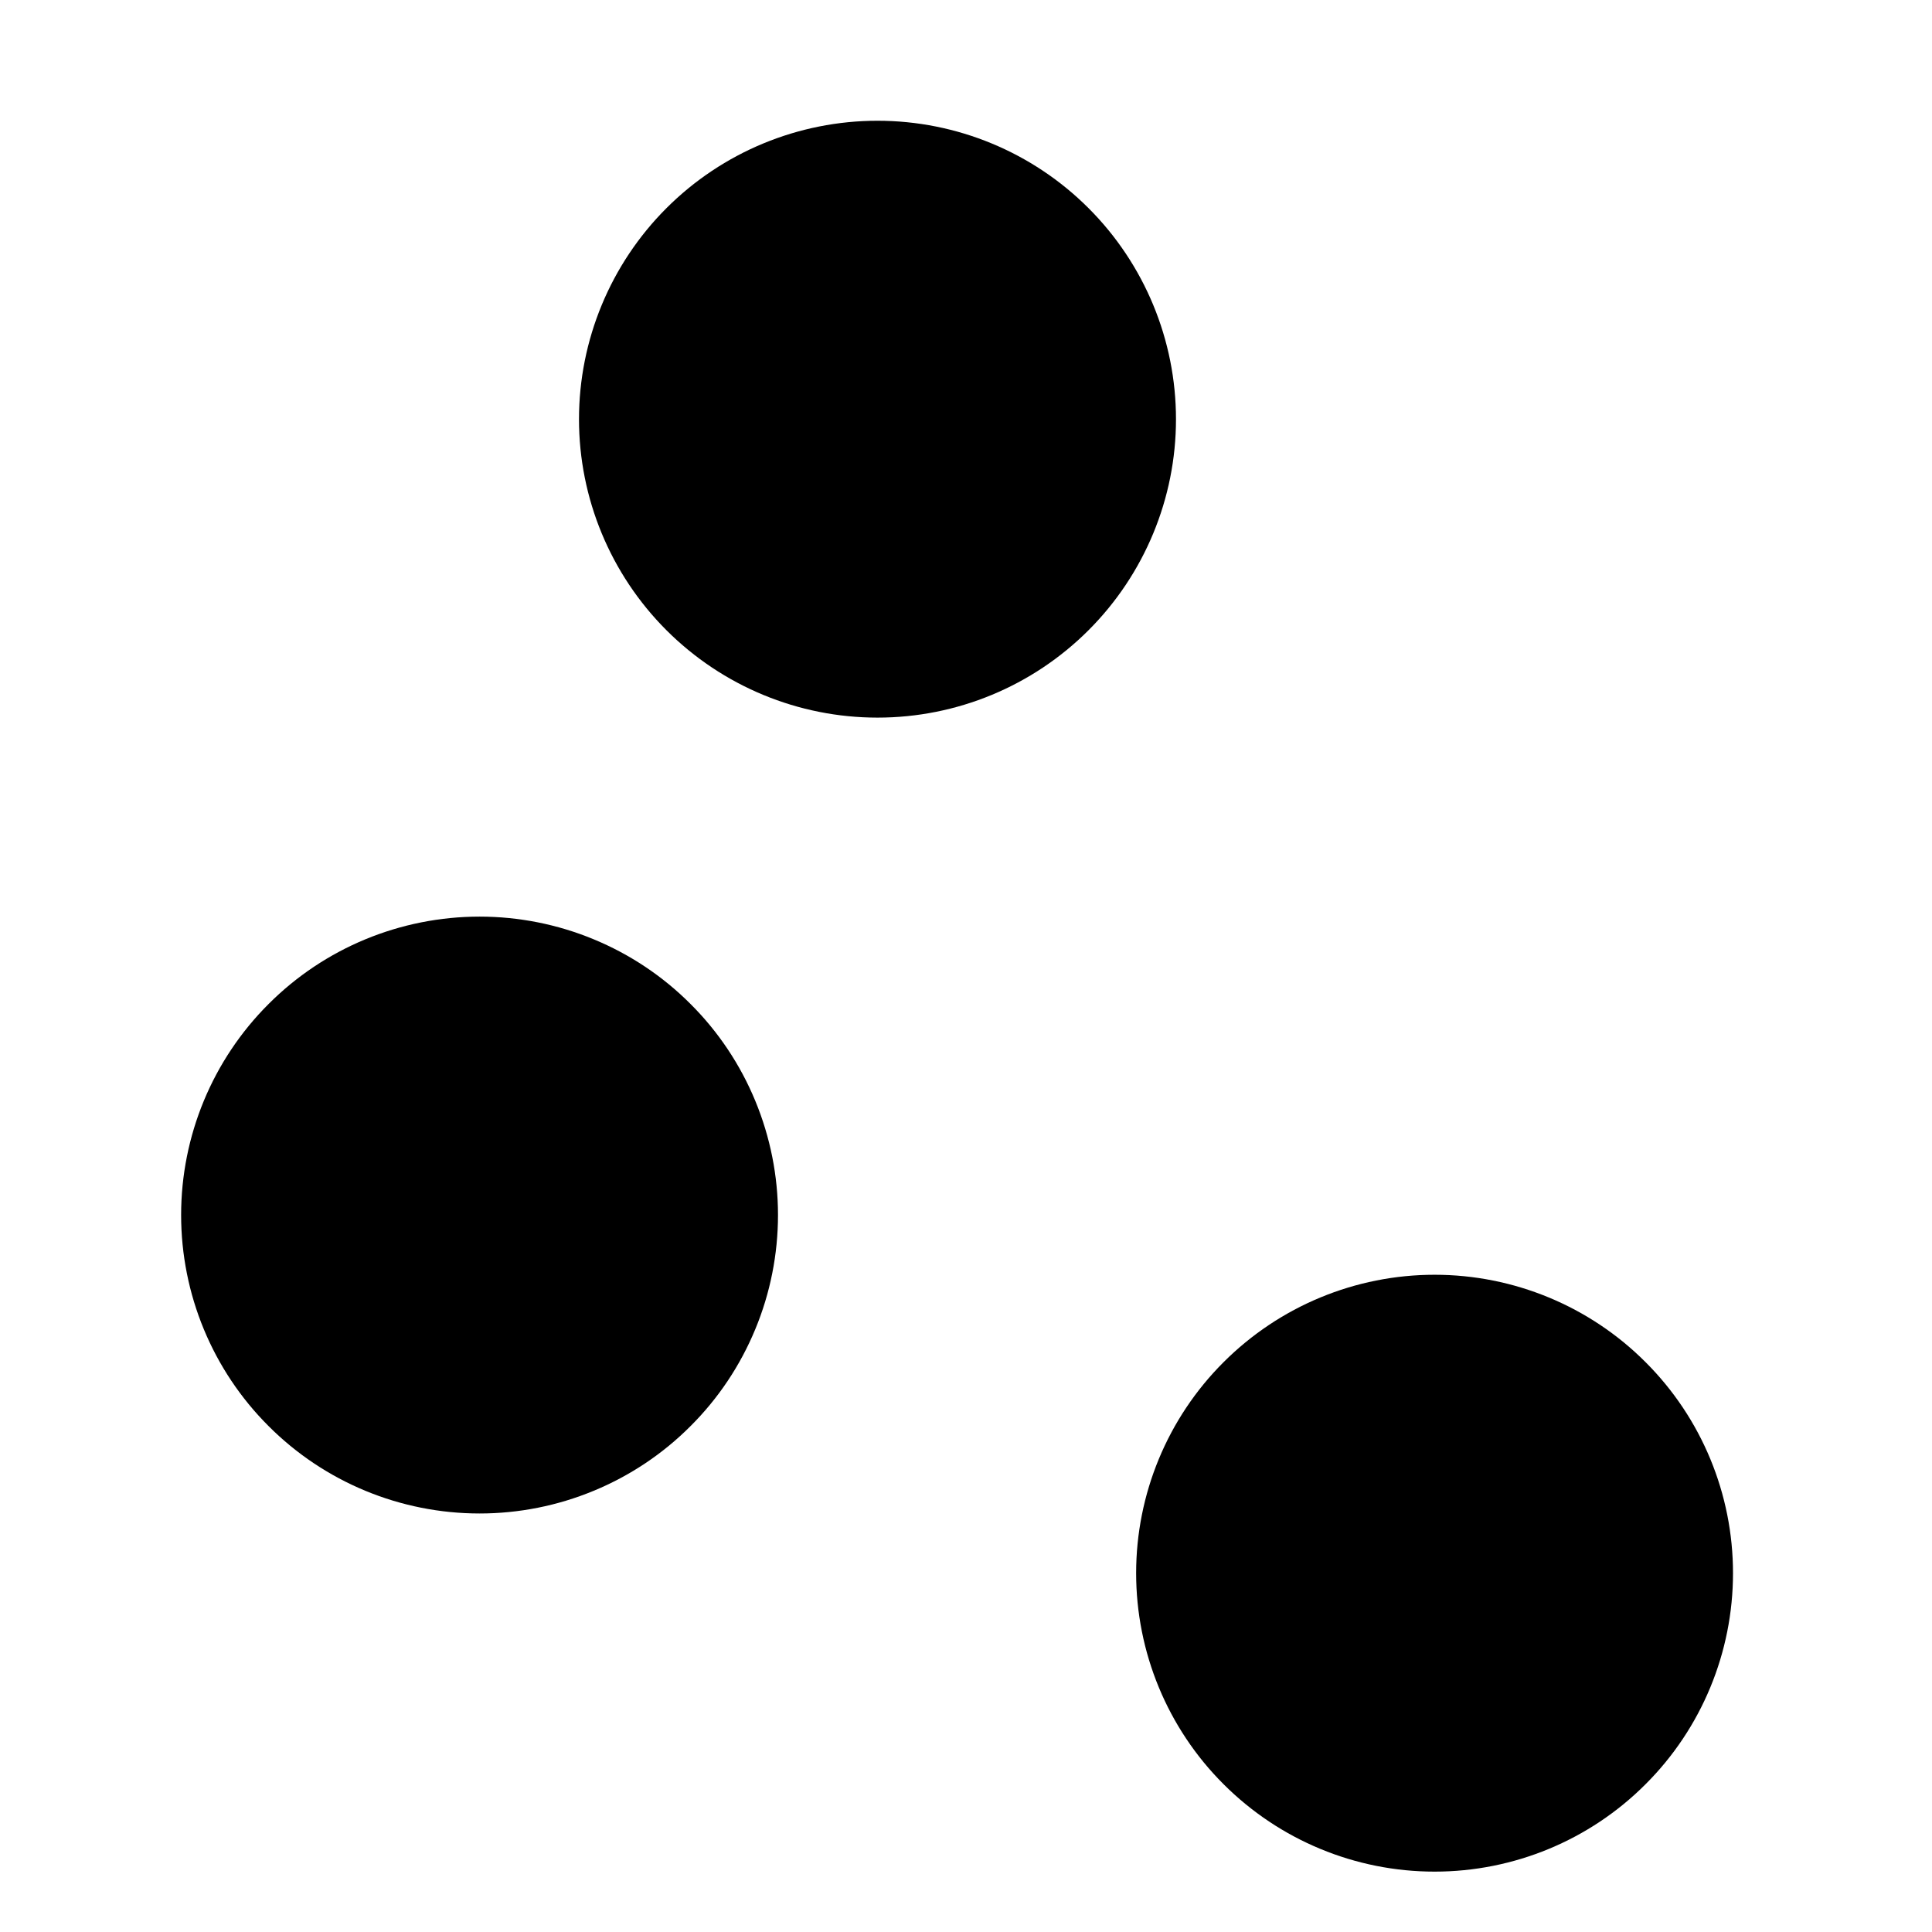
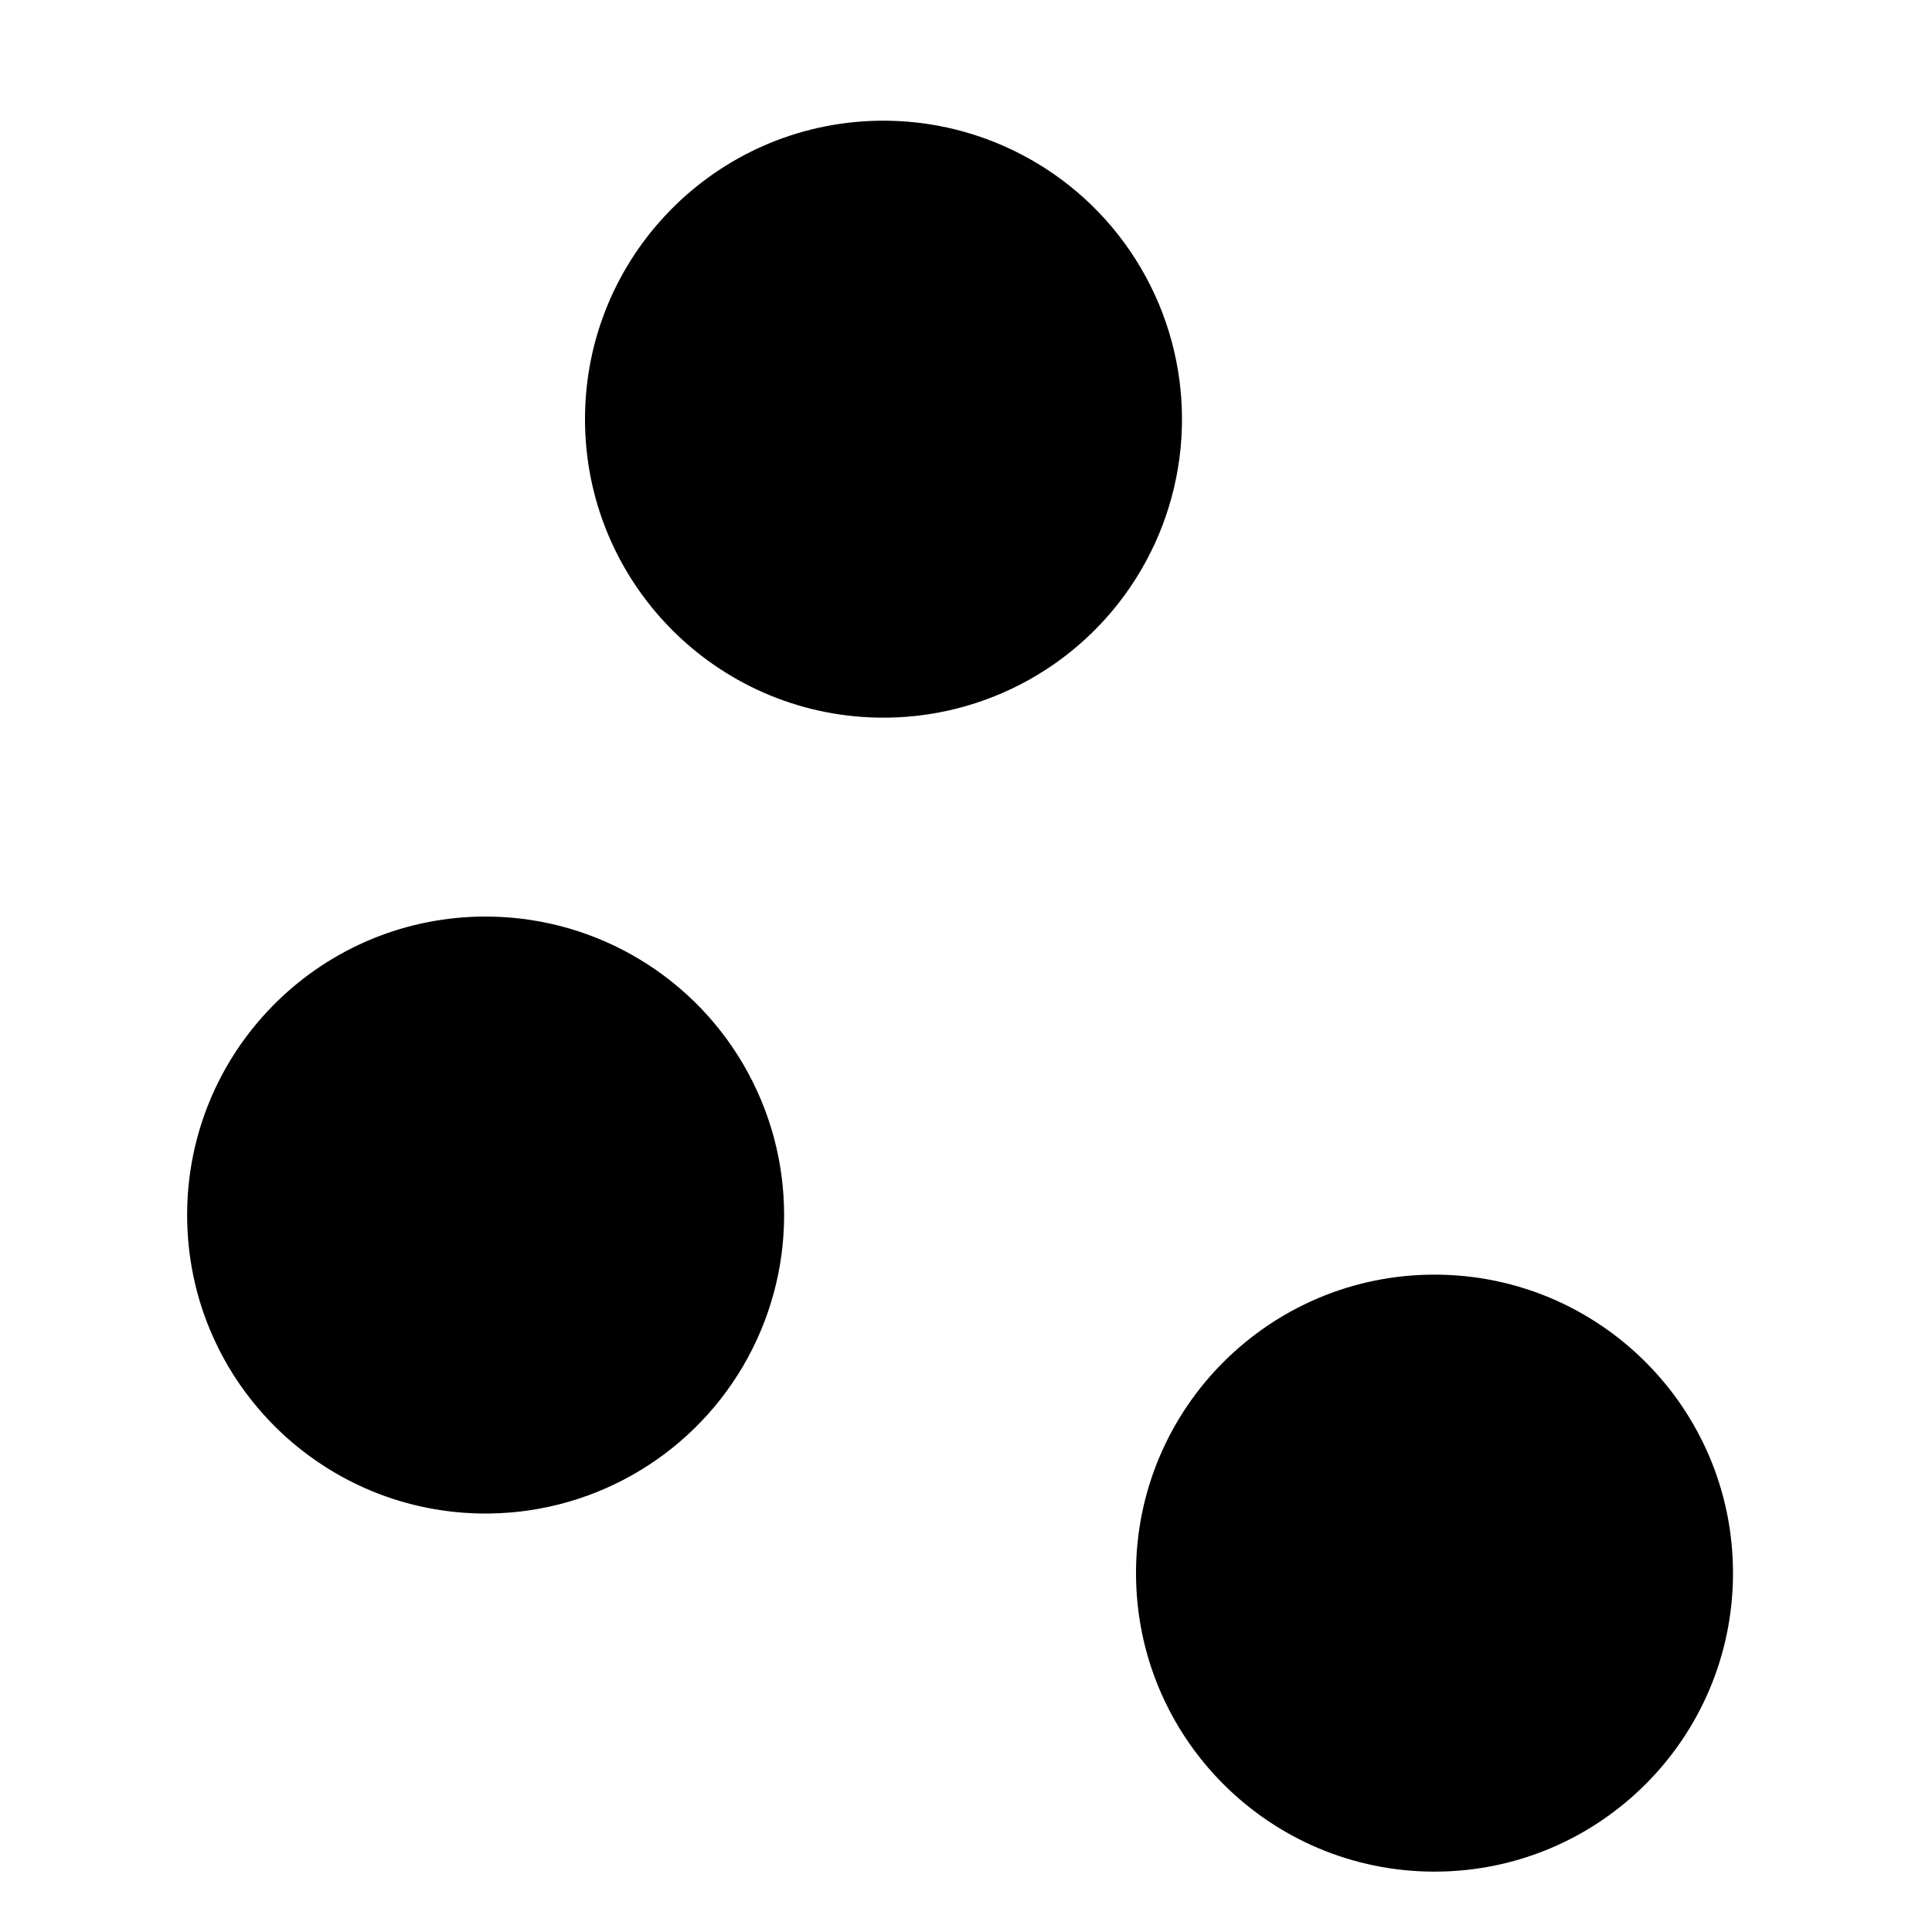
<svg xmlns="http://www.w3.org/2000/svg" width="16" height="16" viewBox="0 0 16 16">
-   <g id="scatter-chart-solid">
-     <g id="Vector">
-       <path d="M3.972 12.534C4.296 12.534 4.618 12.47 4.917 12.346C5.217 12.222 5.49 12.04 5.719 11.81C5.949 11.581 6.131 11.308 6.255 11.008C6.379 10.709 6.443 10.387 6.443 10.062C6.443 9.738 6.379 9.417 6.255 9.117C6.131 8.817 5.949 8.544 5.719 8.315C5.49 8.085 5.217 7.903 4.917 7.779C4.618 7.655 4.296 7.591 3.972 7.591C3.316 7.591 2.687 7.851 2.224 8.315C1.76 8.778 1.5 9.407 1.5 10.062C1.5 10.718 1.76 11.347 2.224 11.81C2.687 12.274 3.316 12.534 3.972 12.534Z" fill="black" />
-       <path d="M7.267 5.943C7.923 5.943 8.551 5.683 9.015 5.219C9.478 4.756 9.739 4.127 9.739 3.472C9.739 2.816 9.478 2.187 9.015 1.724C8.551 1.26 7.923 1 7.267 1C6.612 1 5.983 1.26 5.519 1.724C5.056 2.187 4.795 2.816 4.795 3.472C4.795 4.127 5.056 4.756 5.519 5.219C5.983 5.683 6.612 5.943 7.267 5.943Z" fill="black" />
-       <path d="M11.881 15.5C12.536 15.5 13.165 15.24 13.628 14.776C14.092 14.313 14.352 13.684 14.352 13.028C14.352 12.373 14.092 11.744 13.628 11.281C13.165 10.817 12.536 10.557 11.881 10.557C11.225 10.557 10.597 10.817 10.133 11.281C9.669 11.744 9.409 12.373 9.409 13.028C9.409 13.684 9.669 14.313 10.133 14.776C10.597 15.24 11.225 15.5 11.881 15.5Z" fill="black" />
-     </g>
-   </g>
+   <path d="M3.972 12.534a2.472 2.472 0 1 0 0-4.943 2.472 2.472 0 0 0 0 4.943Zm3.295-6.591a2.472 2.472 0 1 0 0-4.943 2.472 2.472 0 0 0 0 4.943ZM11.88 15.5a2.472 2.472 0 1 0 0-4.944 2.472 2.472 0 0 0 0 4.944Z" />
</svg>
